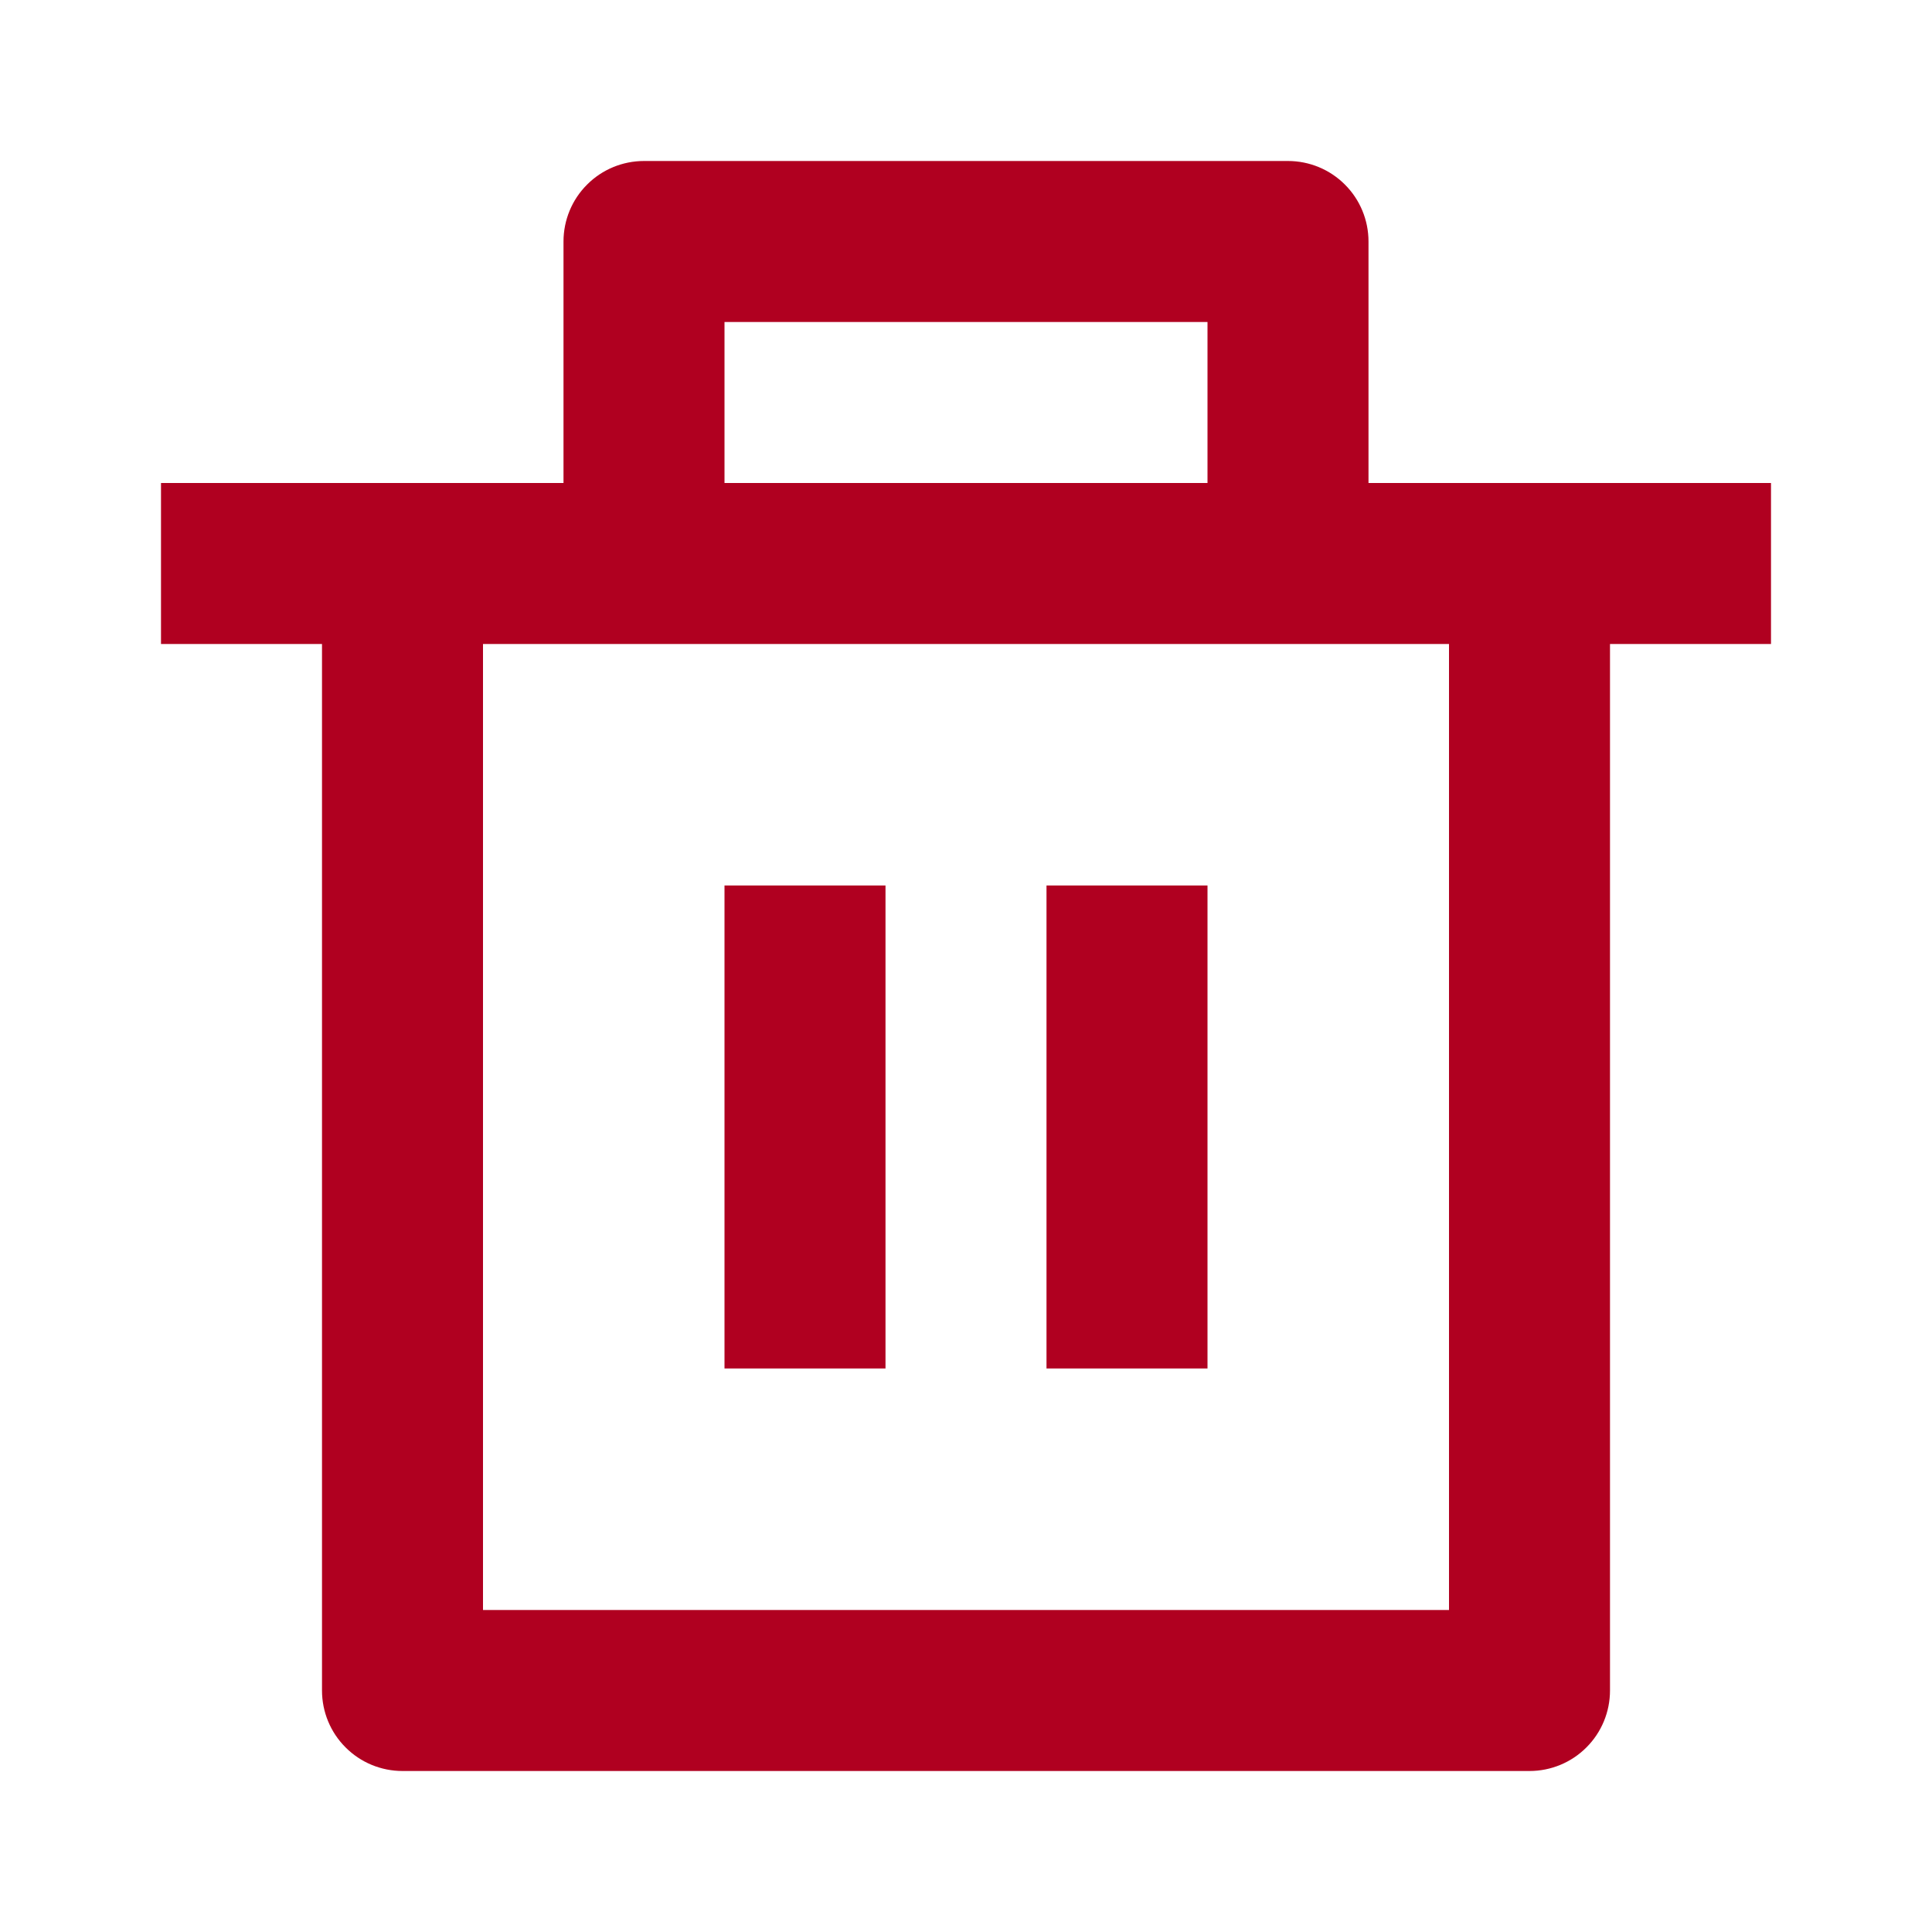
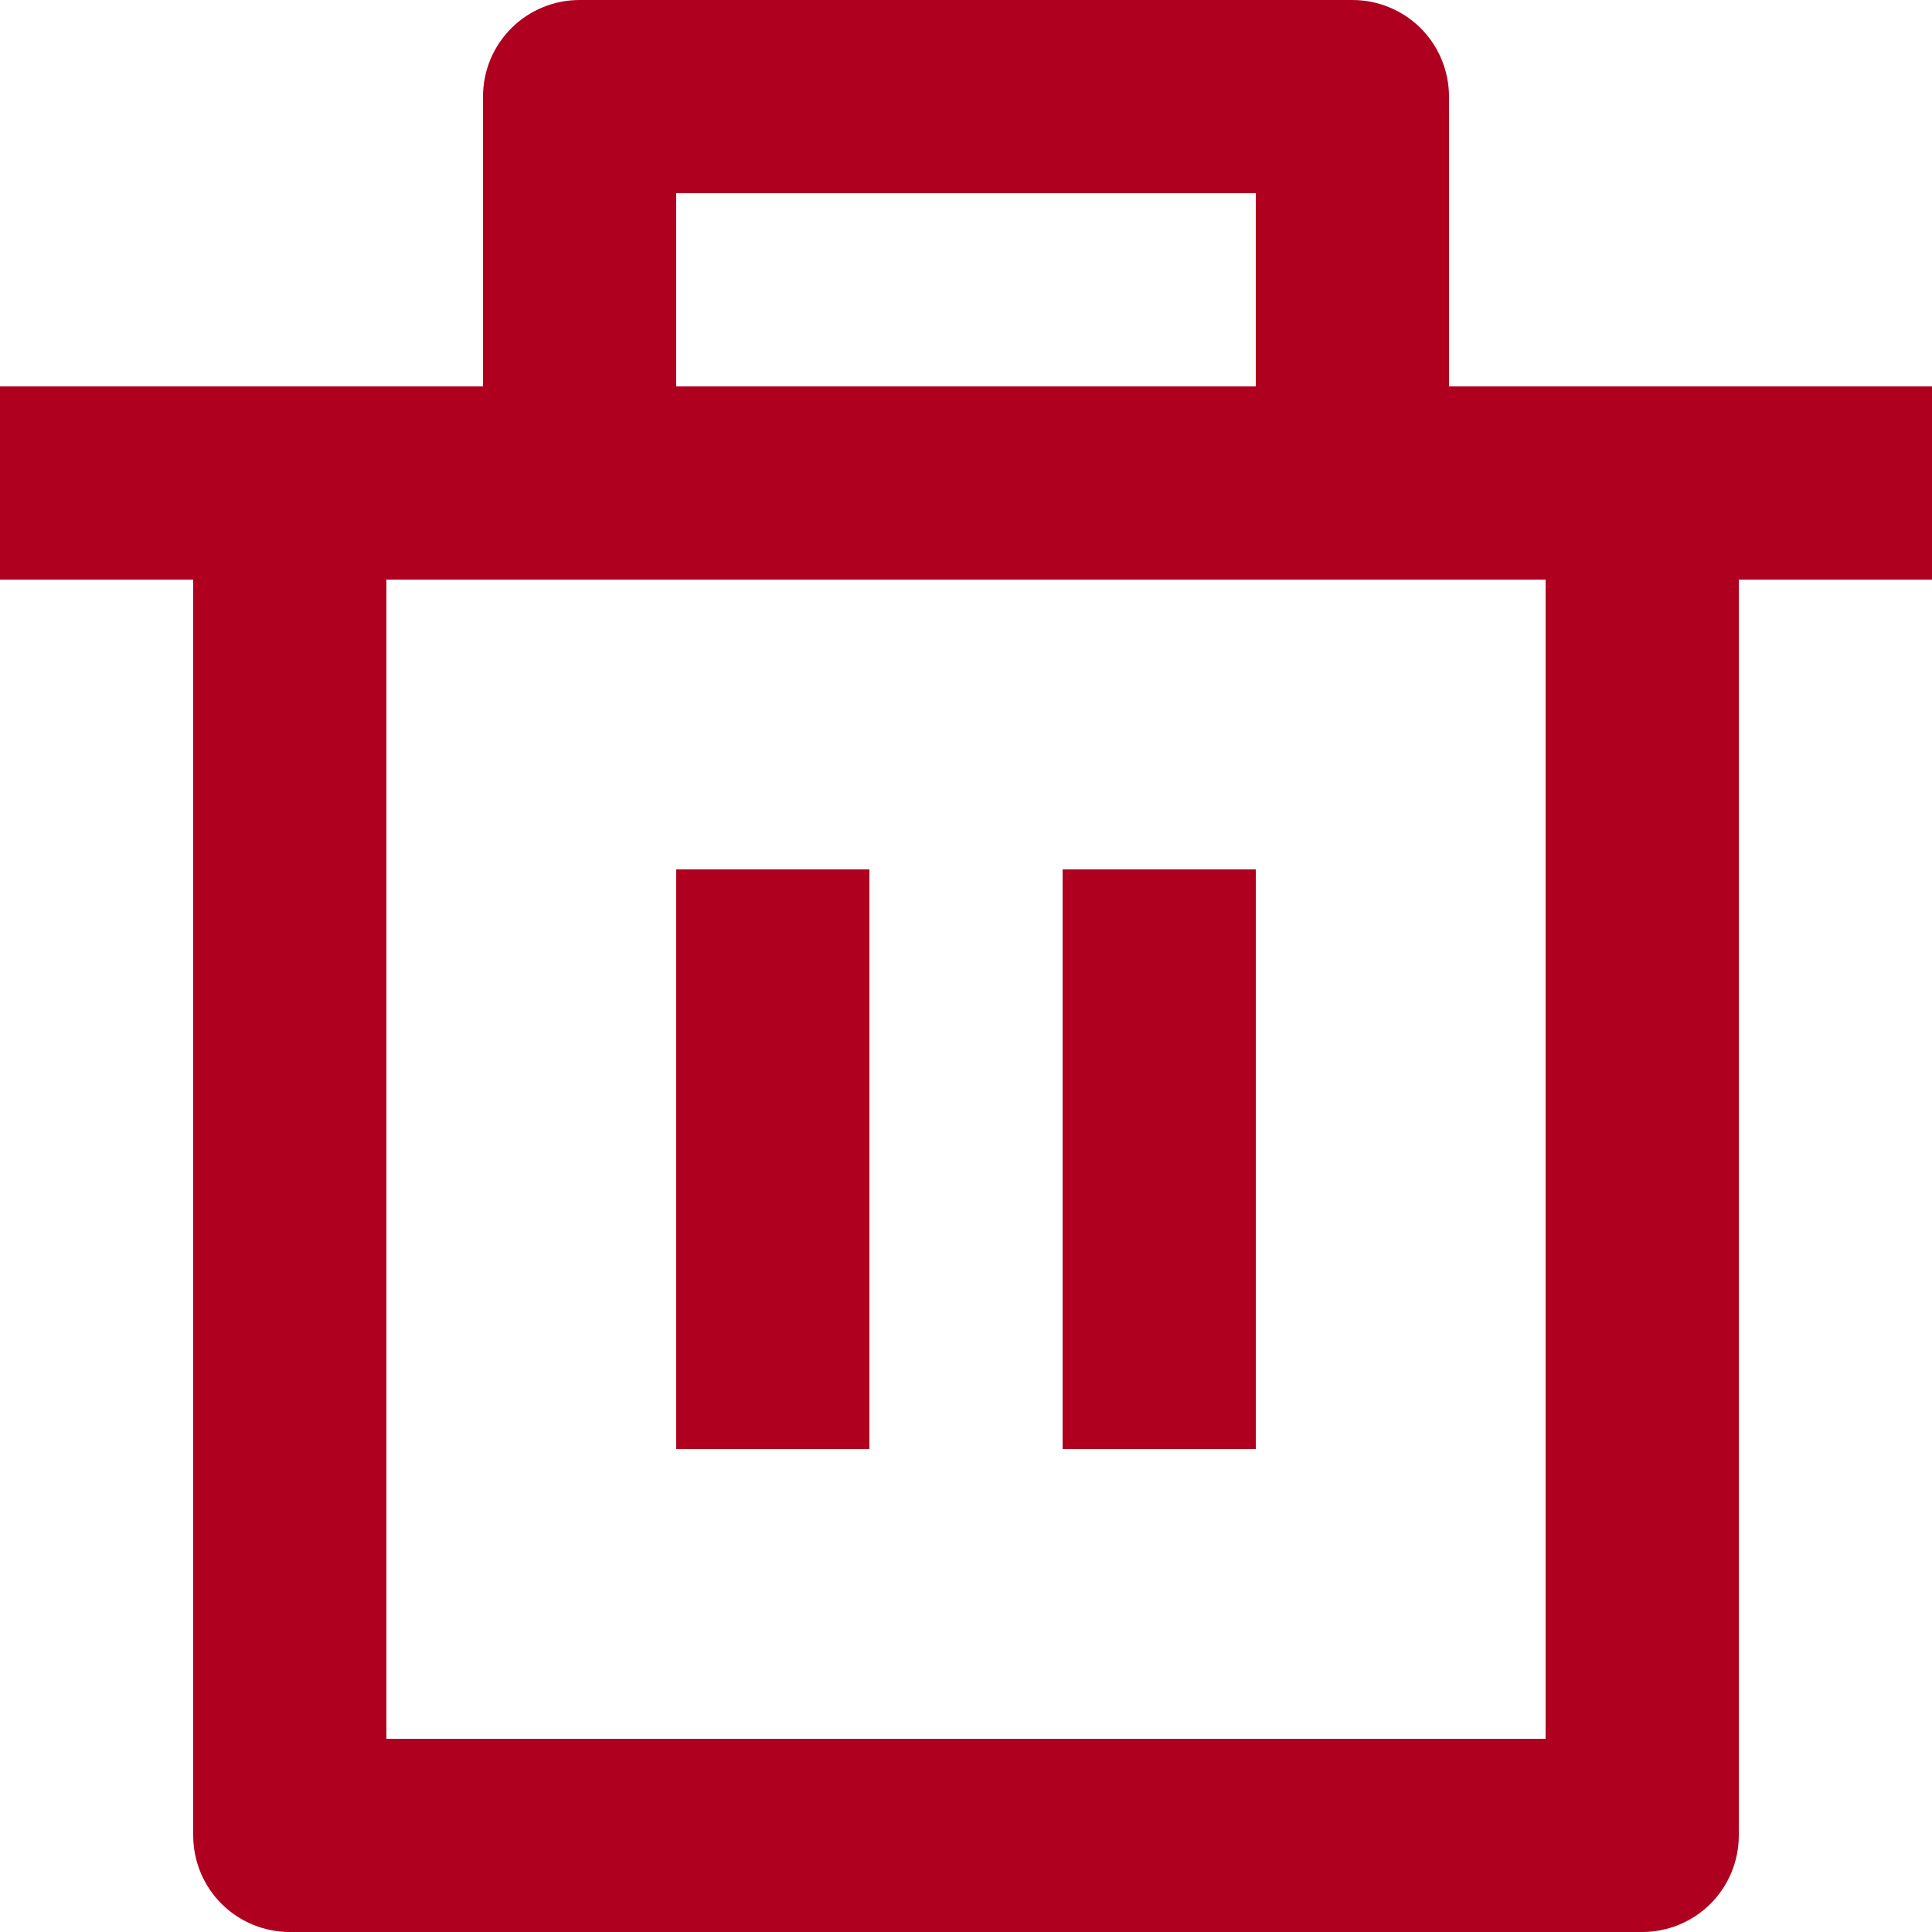
- <svg xmlns="http://www.w3.org/2000/svg" width="24" height="24" viewBox="0 0 24 24" fill="none">
-   <path d="M17 6H22V8H20V21C20 21.265 19.895 21.52 19.707 21.707C19.52 21.895 19.265 22 19 22H5C4.735 22 4.48 21.895 4.293 21.707C4.105 21.52 4 21.265 4 21V8H2V6H7V3C7 2.735 7.105 2.48 7.293 2.293C7.48 2.105 7.735 2 8 2H16C16.265 2 16.52 2.105 16.707 2.293C16.895 2.48 17 2.735 17 3V6ZM18 8H6V20H18V8ZM9 11H11V17H9V11ZM13 11H15V17H13V11ZM9 4V6H15V4H9Z" fill="#B00020" />
+ <svg xmlns="http://www.w3.org/2000/svg" width="16" height="16" viewBox="0 0 16 16" fill="none">
+   <path d="M12 3.2H16V4.8H14.4V15.2C14.4 15.412 14.316 15.616 14.166 15.766C14.016 15.916 13.812 16 13.6 16H2.4C2.188 16 1.984 15.916 1.834 15.766C1.684 15.616 1.6 15.412 1.6 15.2V4.8H0V3.2H4V0.8C4 0.588 4.084 0.384 4.234 0.234C4.384 0.084 4.588 0 4.8 0H11.2C11.412 0 11.616 0.084 11.766 0.234C11.916 0.384 12 0.588 12 0.8V3.2ZM12.8 4.8H3.2V14.4H12.8V4.8ZM5.6 7.2H7.2V12H5.6V7.2ZM8.8 7.2H10.4V12H8.8V7.2ZM5.6 1.6V3.2H10.4V1.6H5.6Z" fill="#B00020" />
</svg>
